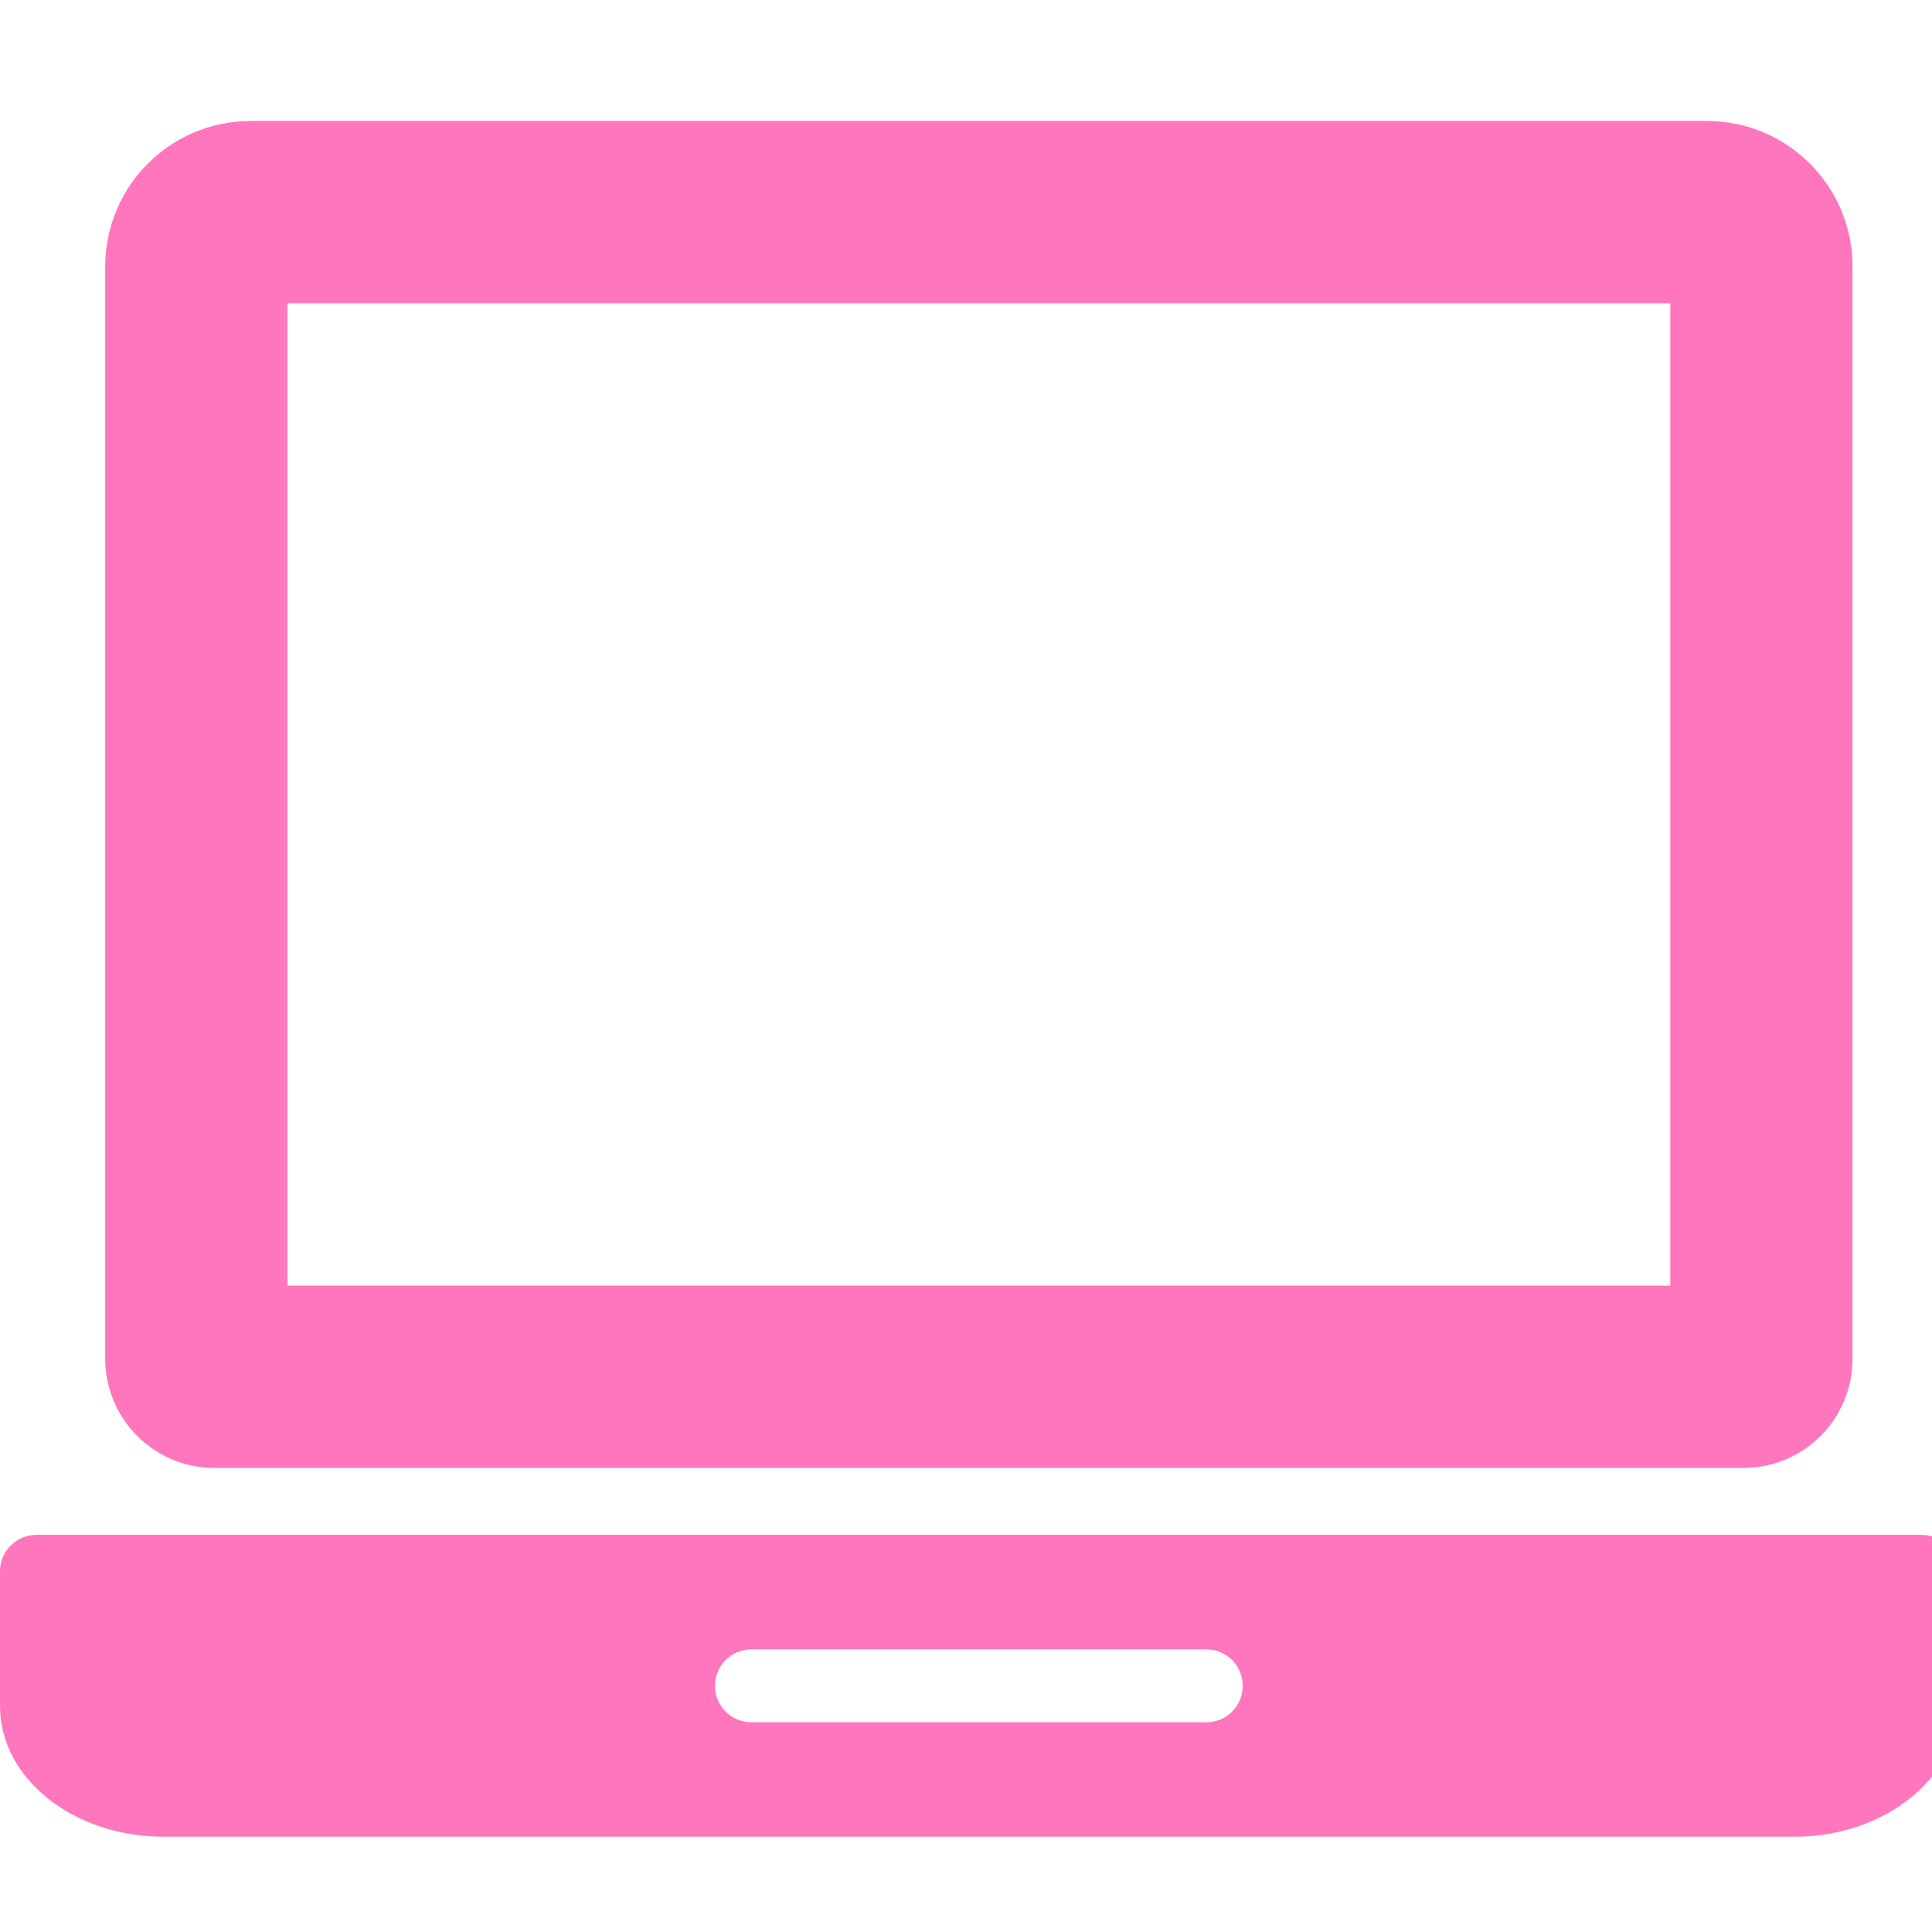
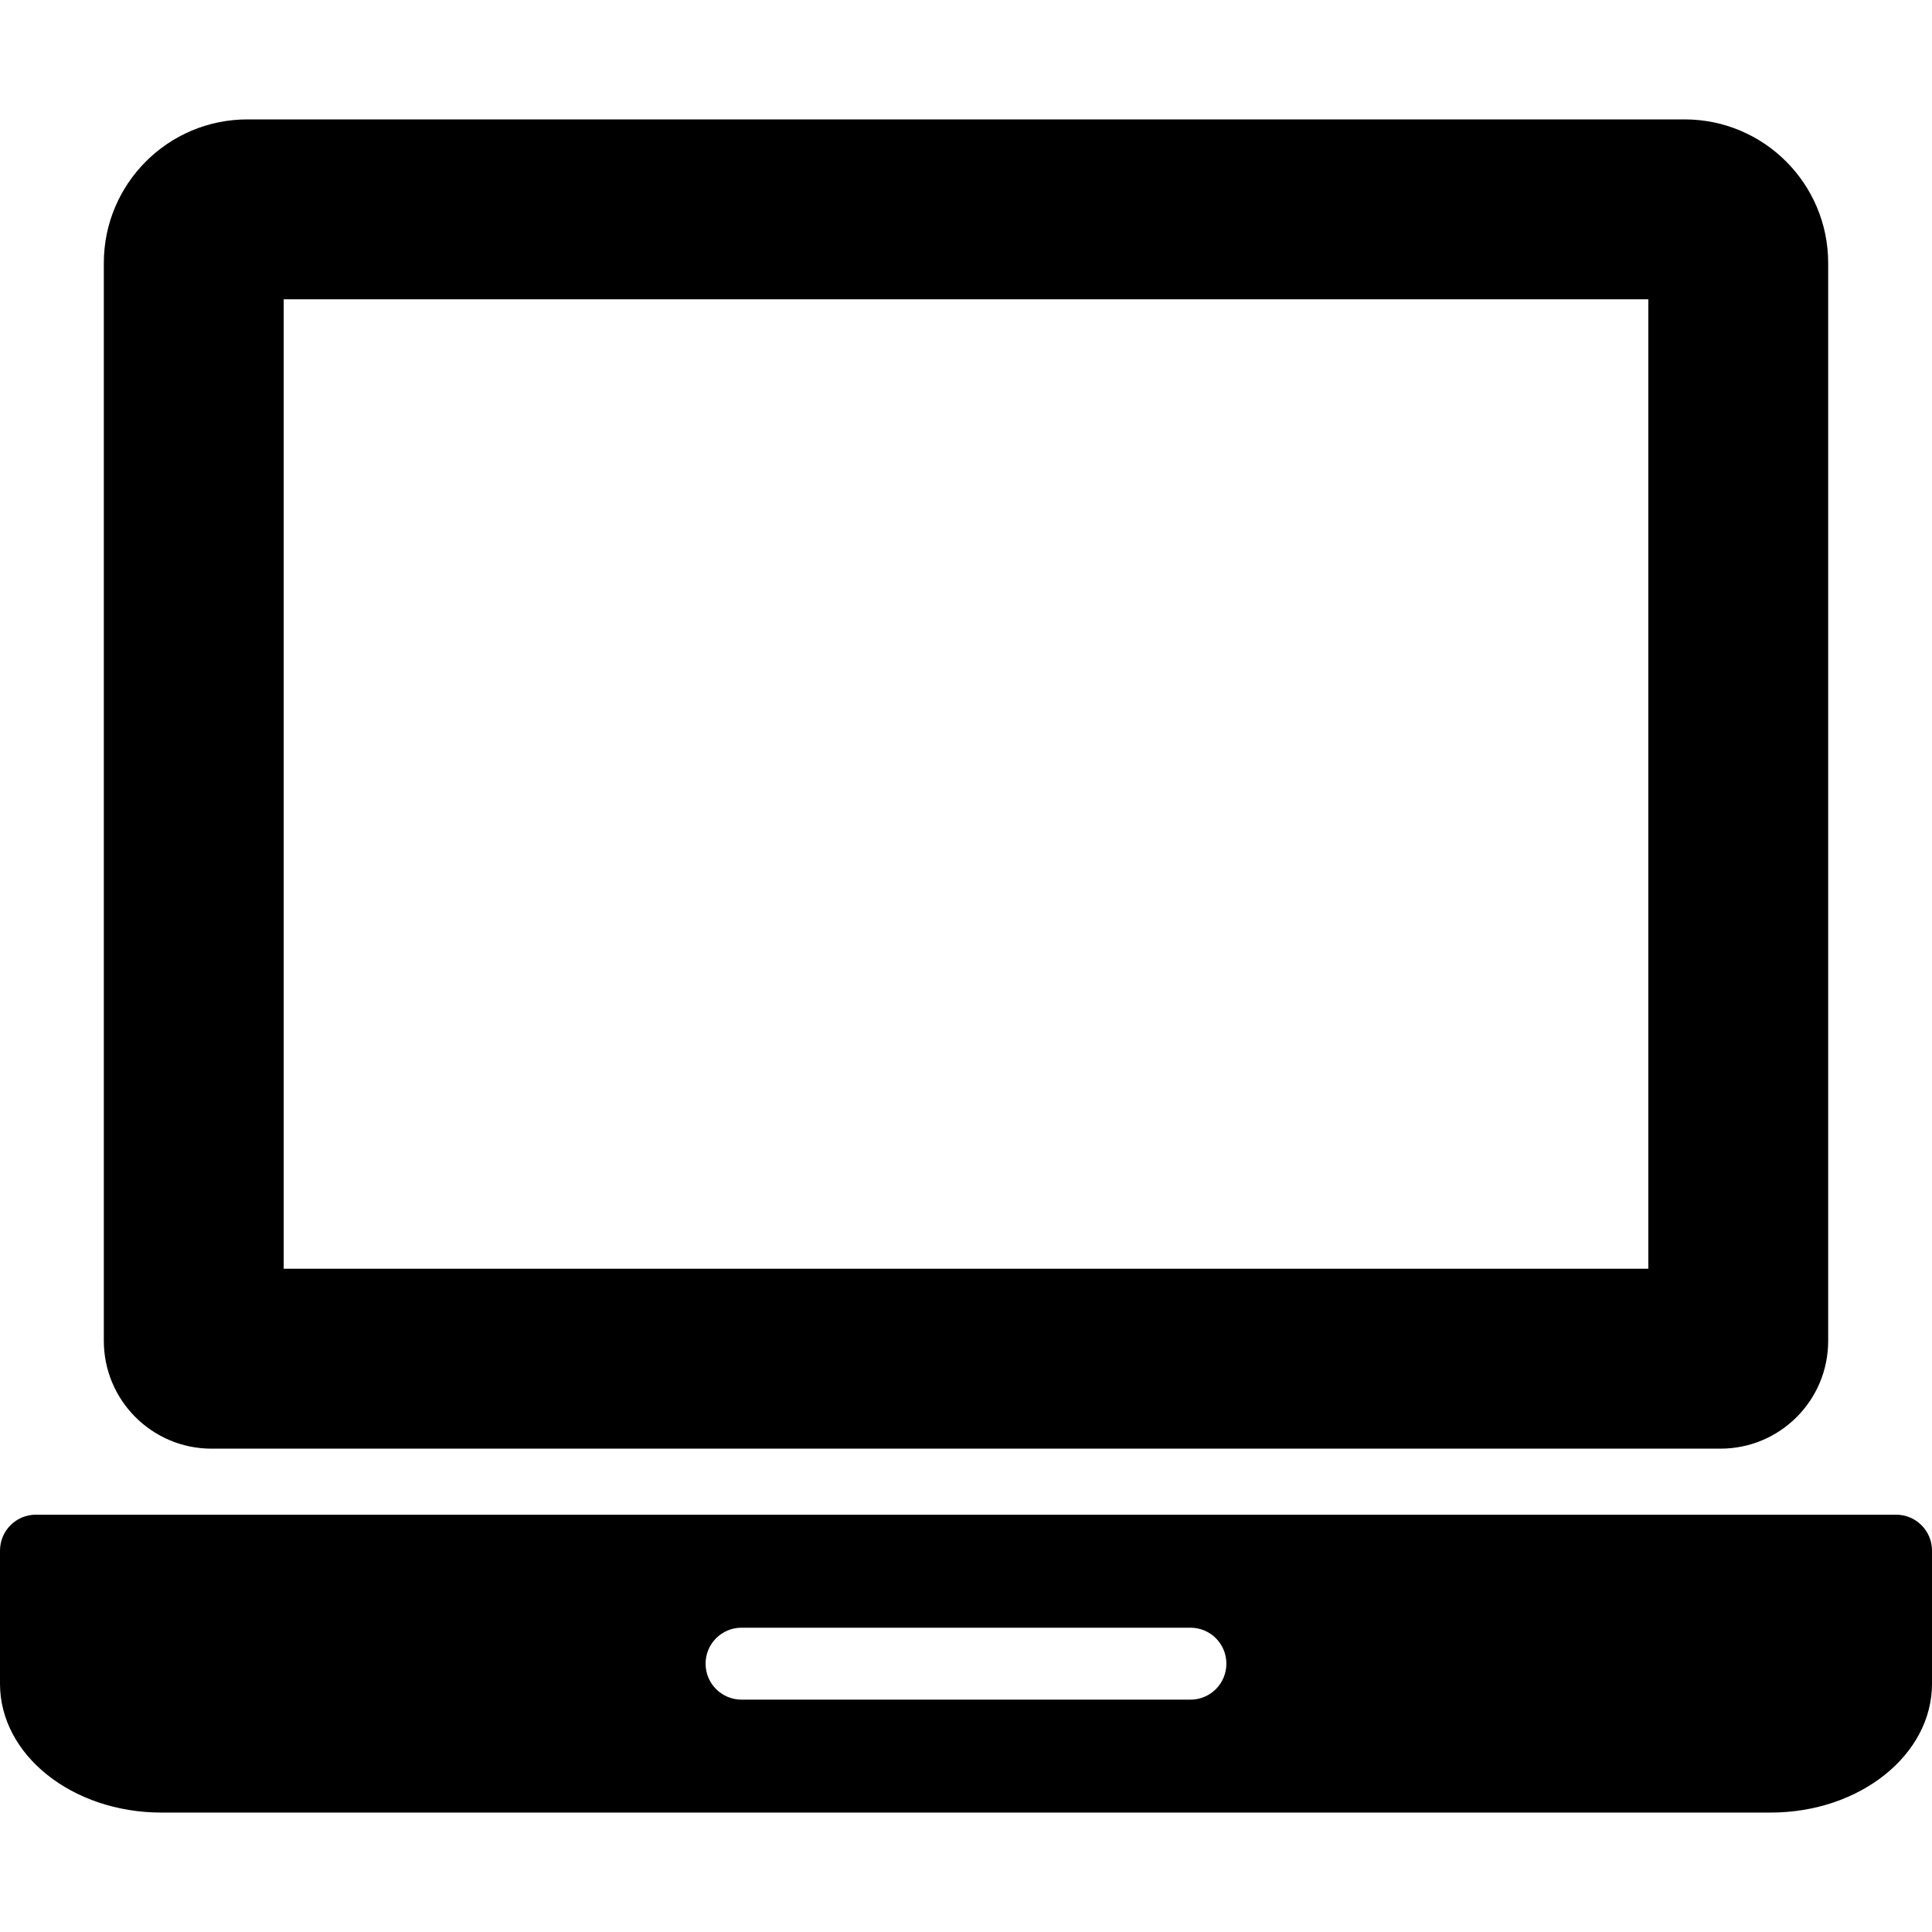
- <svg xmlns="http://www.w3.org/2000/svg" width="100%" height="100%" viewBox="0 0 53 53" version="1.1" xml:space="preserve" style="fill-rule:evenodd;clip-rule:evenodd;stroke-linejoin:round;stroke-miterlimit:2;">
+ <svg xmlns="http://www.w3.org/2000/svg" version="1.1" id="Capa_1" x="0px" y="0px" width="53.706px" height="53.706px" viewBox="0 0 53.706 53.706" style="enable-background:new 0 0 53.706 53.706;" xml:space="preserve">
  <g>
-     <path d="M5.881,40.27L47.824,40.27C49.482,40.27 50.82,38.928 50.82,37.274L50.82,7.313C50.82,5.107 49.033,3.319 46.828,3.319L6.879,3.319C4.673,3.319 2.886,5.107 2.886,7.313L2.886,37.273C2.886,38.928 4.228,40.27 5.881,40.27ZM7.886,8.319L45.82,8.319L45.82,35.269L7.886,35.269L7.886,8.319Z" style="fill:rgb(255,118,189);fill-rule:nonzero;" />
-     <path d="M52.707,42.105L1,42.105C0.447,42.105 0,42.552 0,43.105L0,46.806C0,48.785 2.009,50.386 4.486,50.386L49.221,50.386C51.699,50.386 53.706,48.782 53.706,46.806L53.706,43.105C53.707,42.553 53.259,42.105 52.707,42.105ZM33.091,47.247L20.614,47.247C20.062,47.247 19.614,46.801 19.614,46.247C19.614,45.693 20.062,45.247 20.614,45.247L33.091,45.247C33.645,45.247 34.091,45.693 34.091,46.247C34.091,46.8 33.645,47.247 33.091,47.247Z" style="fill:rgb(255,118,189);fill-rule:nonzero;" />
+     <g>
+       <g>
+         <path d="M5.881,40.27h41.943c1.658,0,2.996-1.342,2.996-2.996V7.313c0-2.206-1.787-3.994-3.992-3.994H6.879     c-2.206,0-3.993,1.788-3.993,3.994v29.96C2.886,38.928,4.228,40.27,5.881,40.27z M7.886,8.319H45.82v26.95H7.886V8.319z" />
+         <path d="M52.707,42.105H1c-0.553,0-1,0.447-1,1c0,0.974,0,2.479,0,3.701c0,1.979,2.009,3.58,4.486,3.58h44.735     c2.478,0,4.485-1.604,4.485-3.58v-3.701C53.707,42.553,53.259,42.105,52.707,42.105z M33.091,47.247H20.614c-0.552,0-1-0.446-1-1     s0.448-1,1-1h12.477c0.554,0,1,0.446,1,1C34.091,46.8,33.645,47.247,33.091,47.247z" />
+       </g>
+     </g>
  </g>
+   <g>
+ </g>
+   <g>
+ </g>
+   <g>
+ </g>
+   <g>
+ </g>
+   <g>
+ </g>
+   <g>
+ </g>
+   <g>
+ </g>
+   <g>
+ </g>
+   <g>
+ </g>
+   <g>
+ </g>
+   <g>
+ </g>
+   <g>
+ </g>
+   <g>
+ </g>
+   <g>
+ </g>
+   <g>
+ </g>
</svg>
